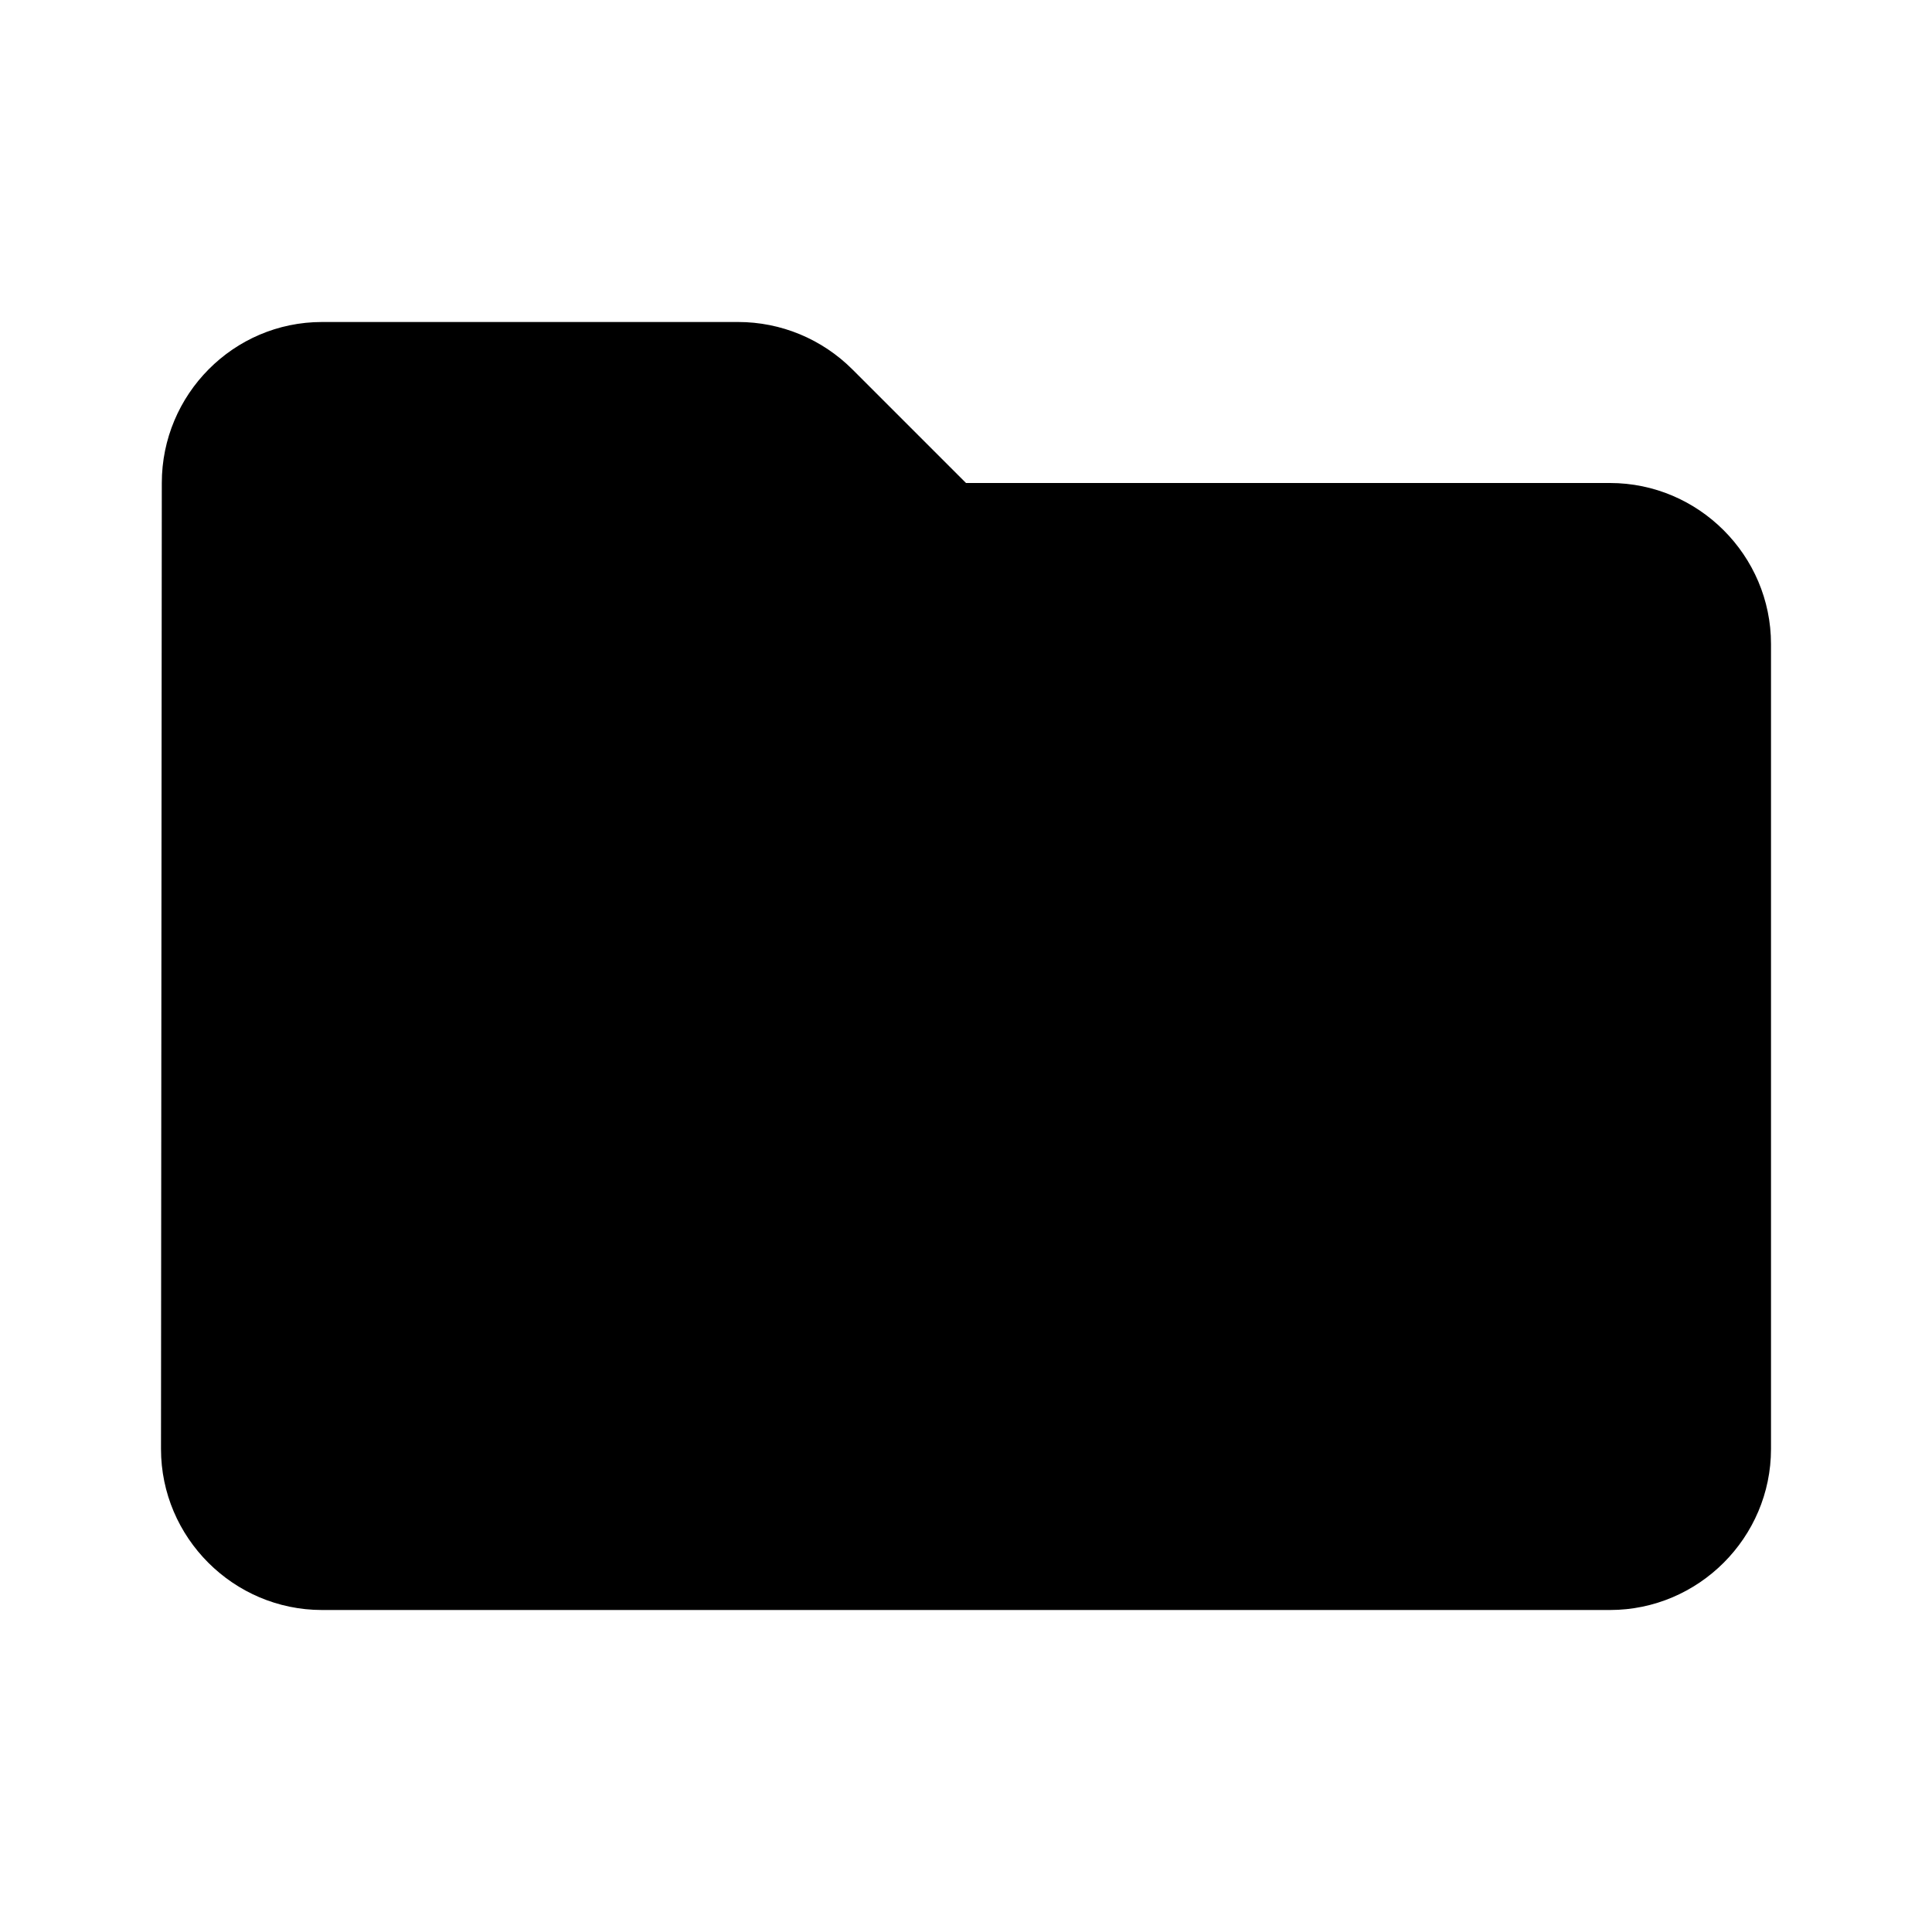
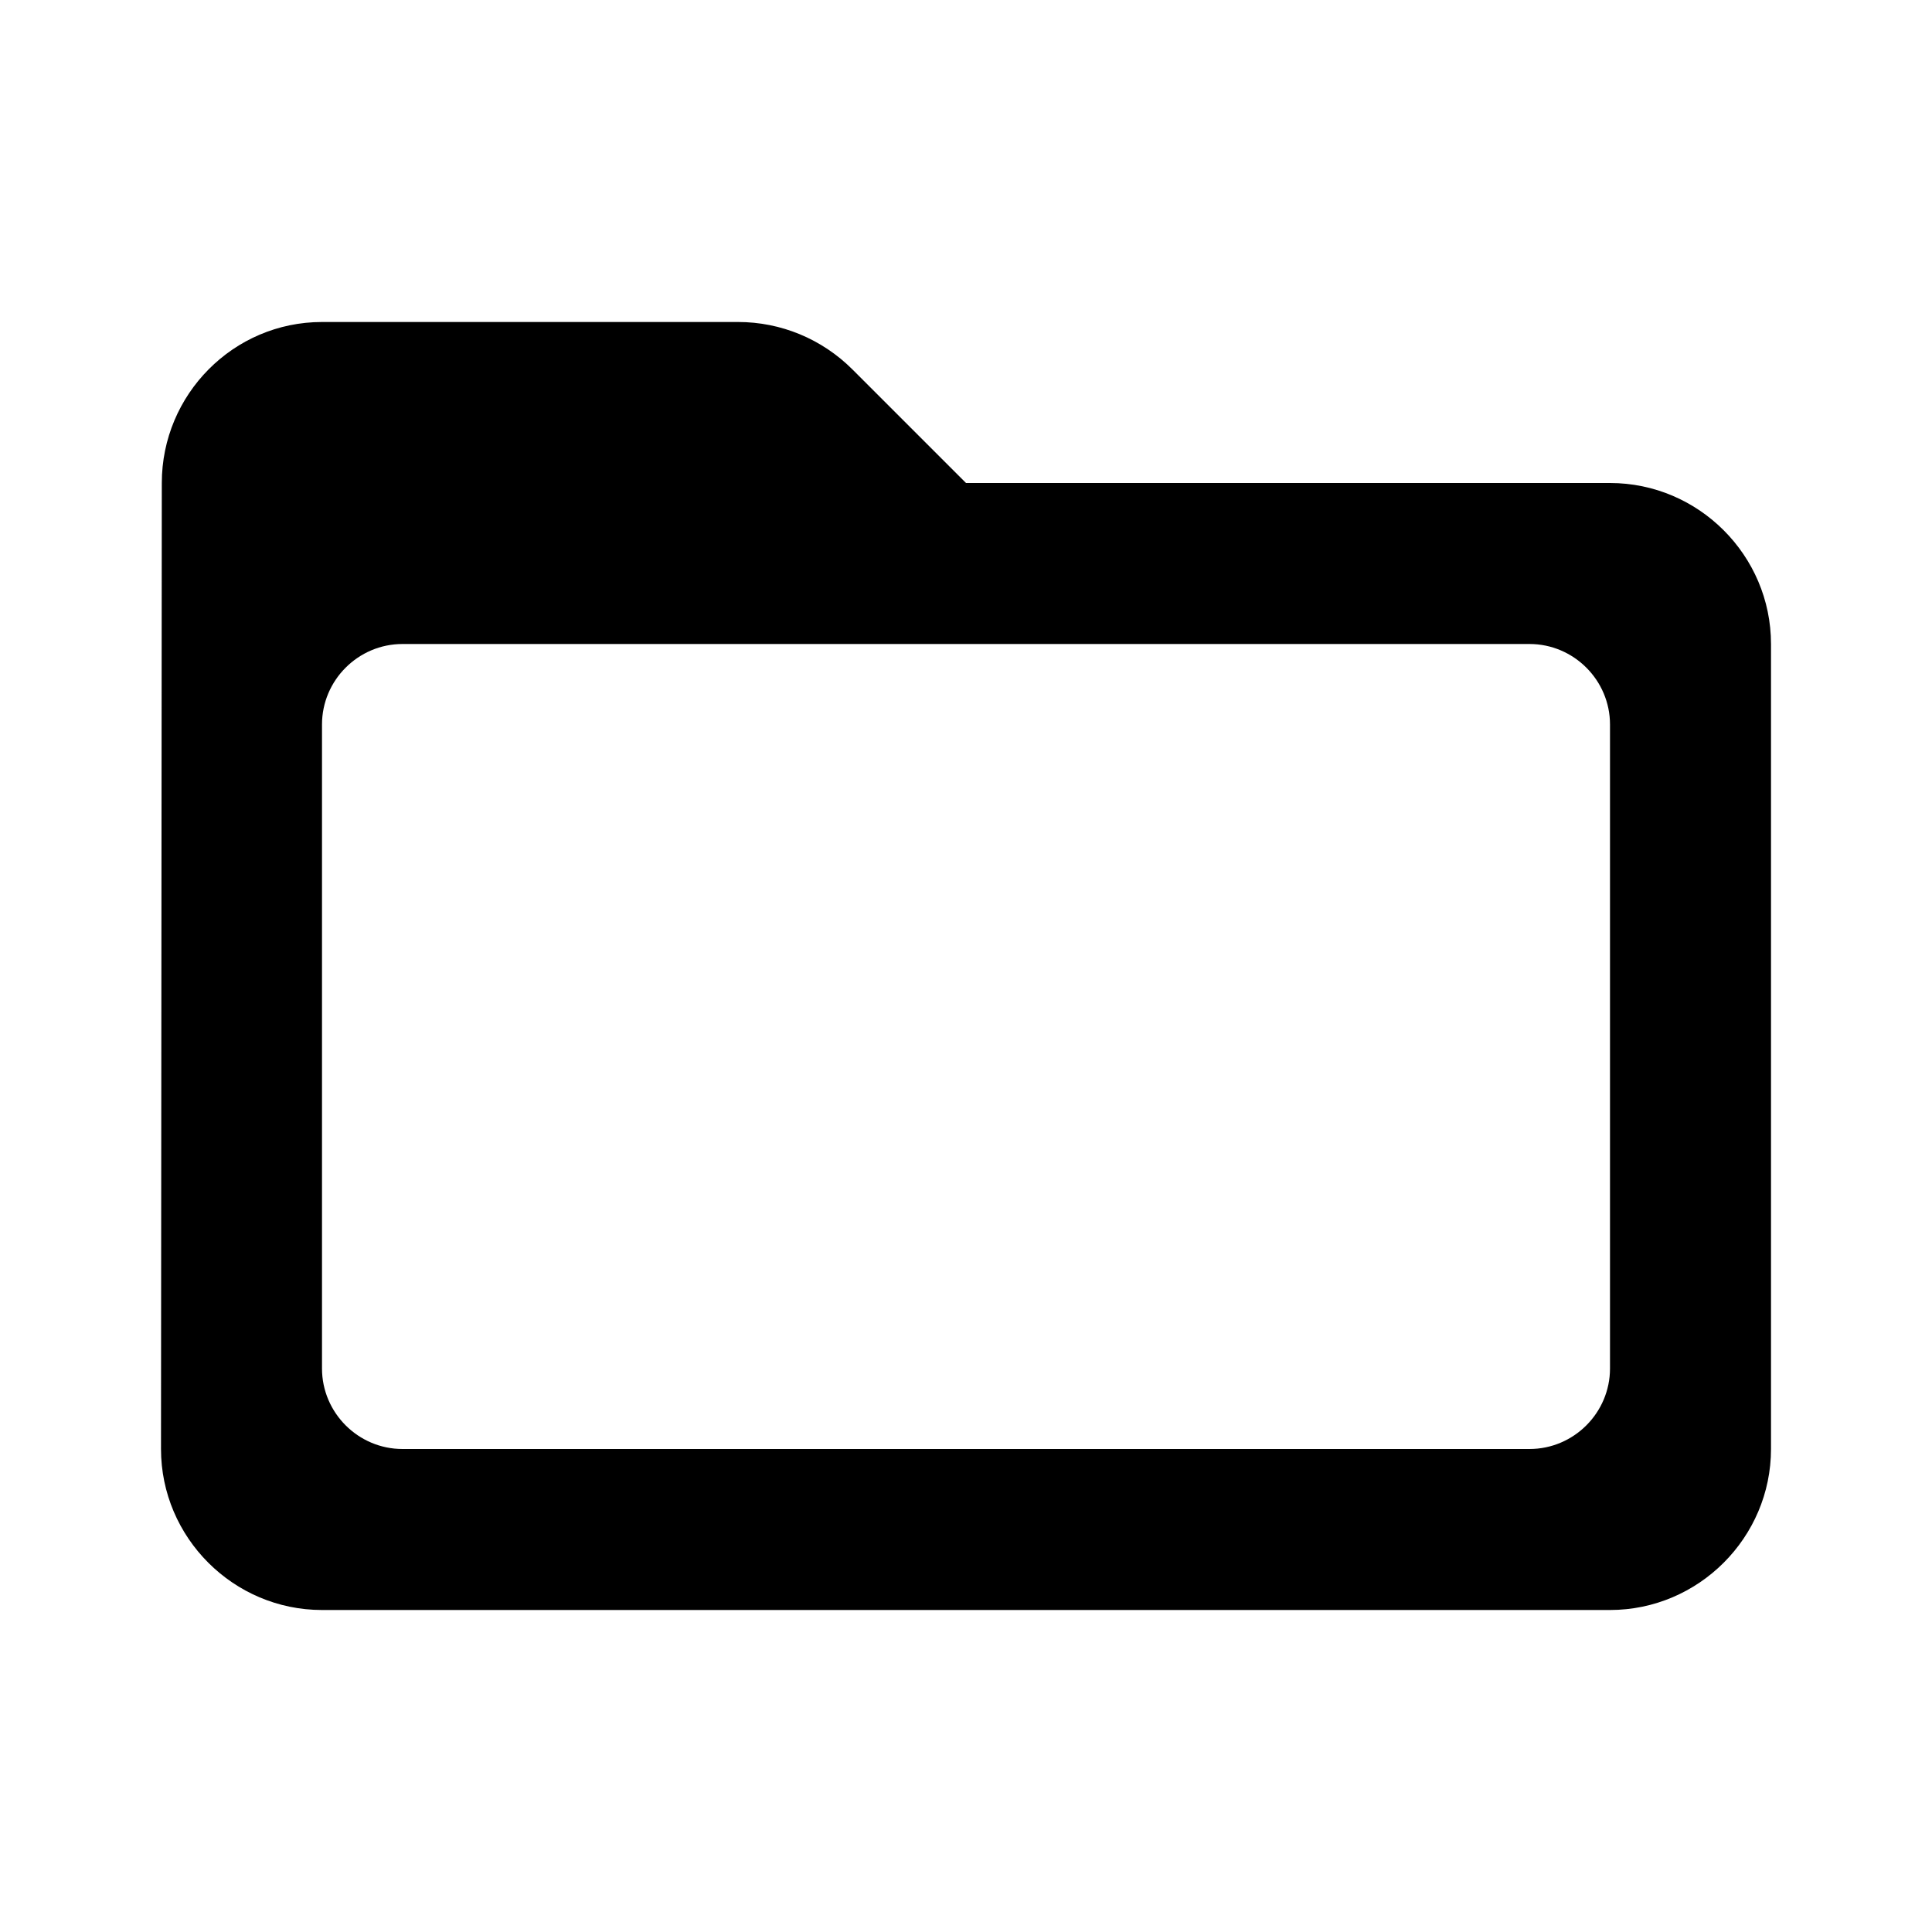
<svg xmlns="http://www.w3.org/2000/svg" height="24" viewBox="0 0 24 24" width="24">
-   <path d="M10.59 4.59C10.21 4.21 9.7 4 9.17 4H4c-1.1 0-1.99.9-1.99 2L2 18c0 1.1.9 2 2 2h16c1.1 0 2-.9 2-2V8c0-1.1-.9-2-2-2h-8l-1.41-1.41z" />
+   <path d="M20 6h-8l-1.41-1.41C10.21 4.21 9.7 4 9.17 4H4c-1.1 0-1.99.9-1.99 2L2 18c0 1.1.9 2 2 2h16c1.1 0 2-.9 2-2V8c0-1.1-.9-2-2-2zm-1 12H5c-.55 0-1-.45-1-1V9c0-.55.45-1 1-1h14c.55 0 1 .45 1 1v8c0 .55-.45 1-1 1z" />
</svg>
